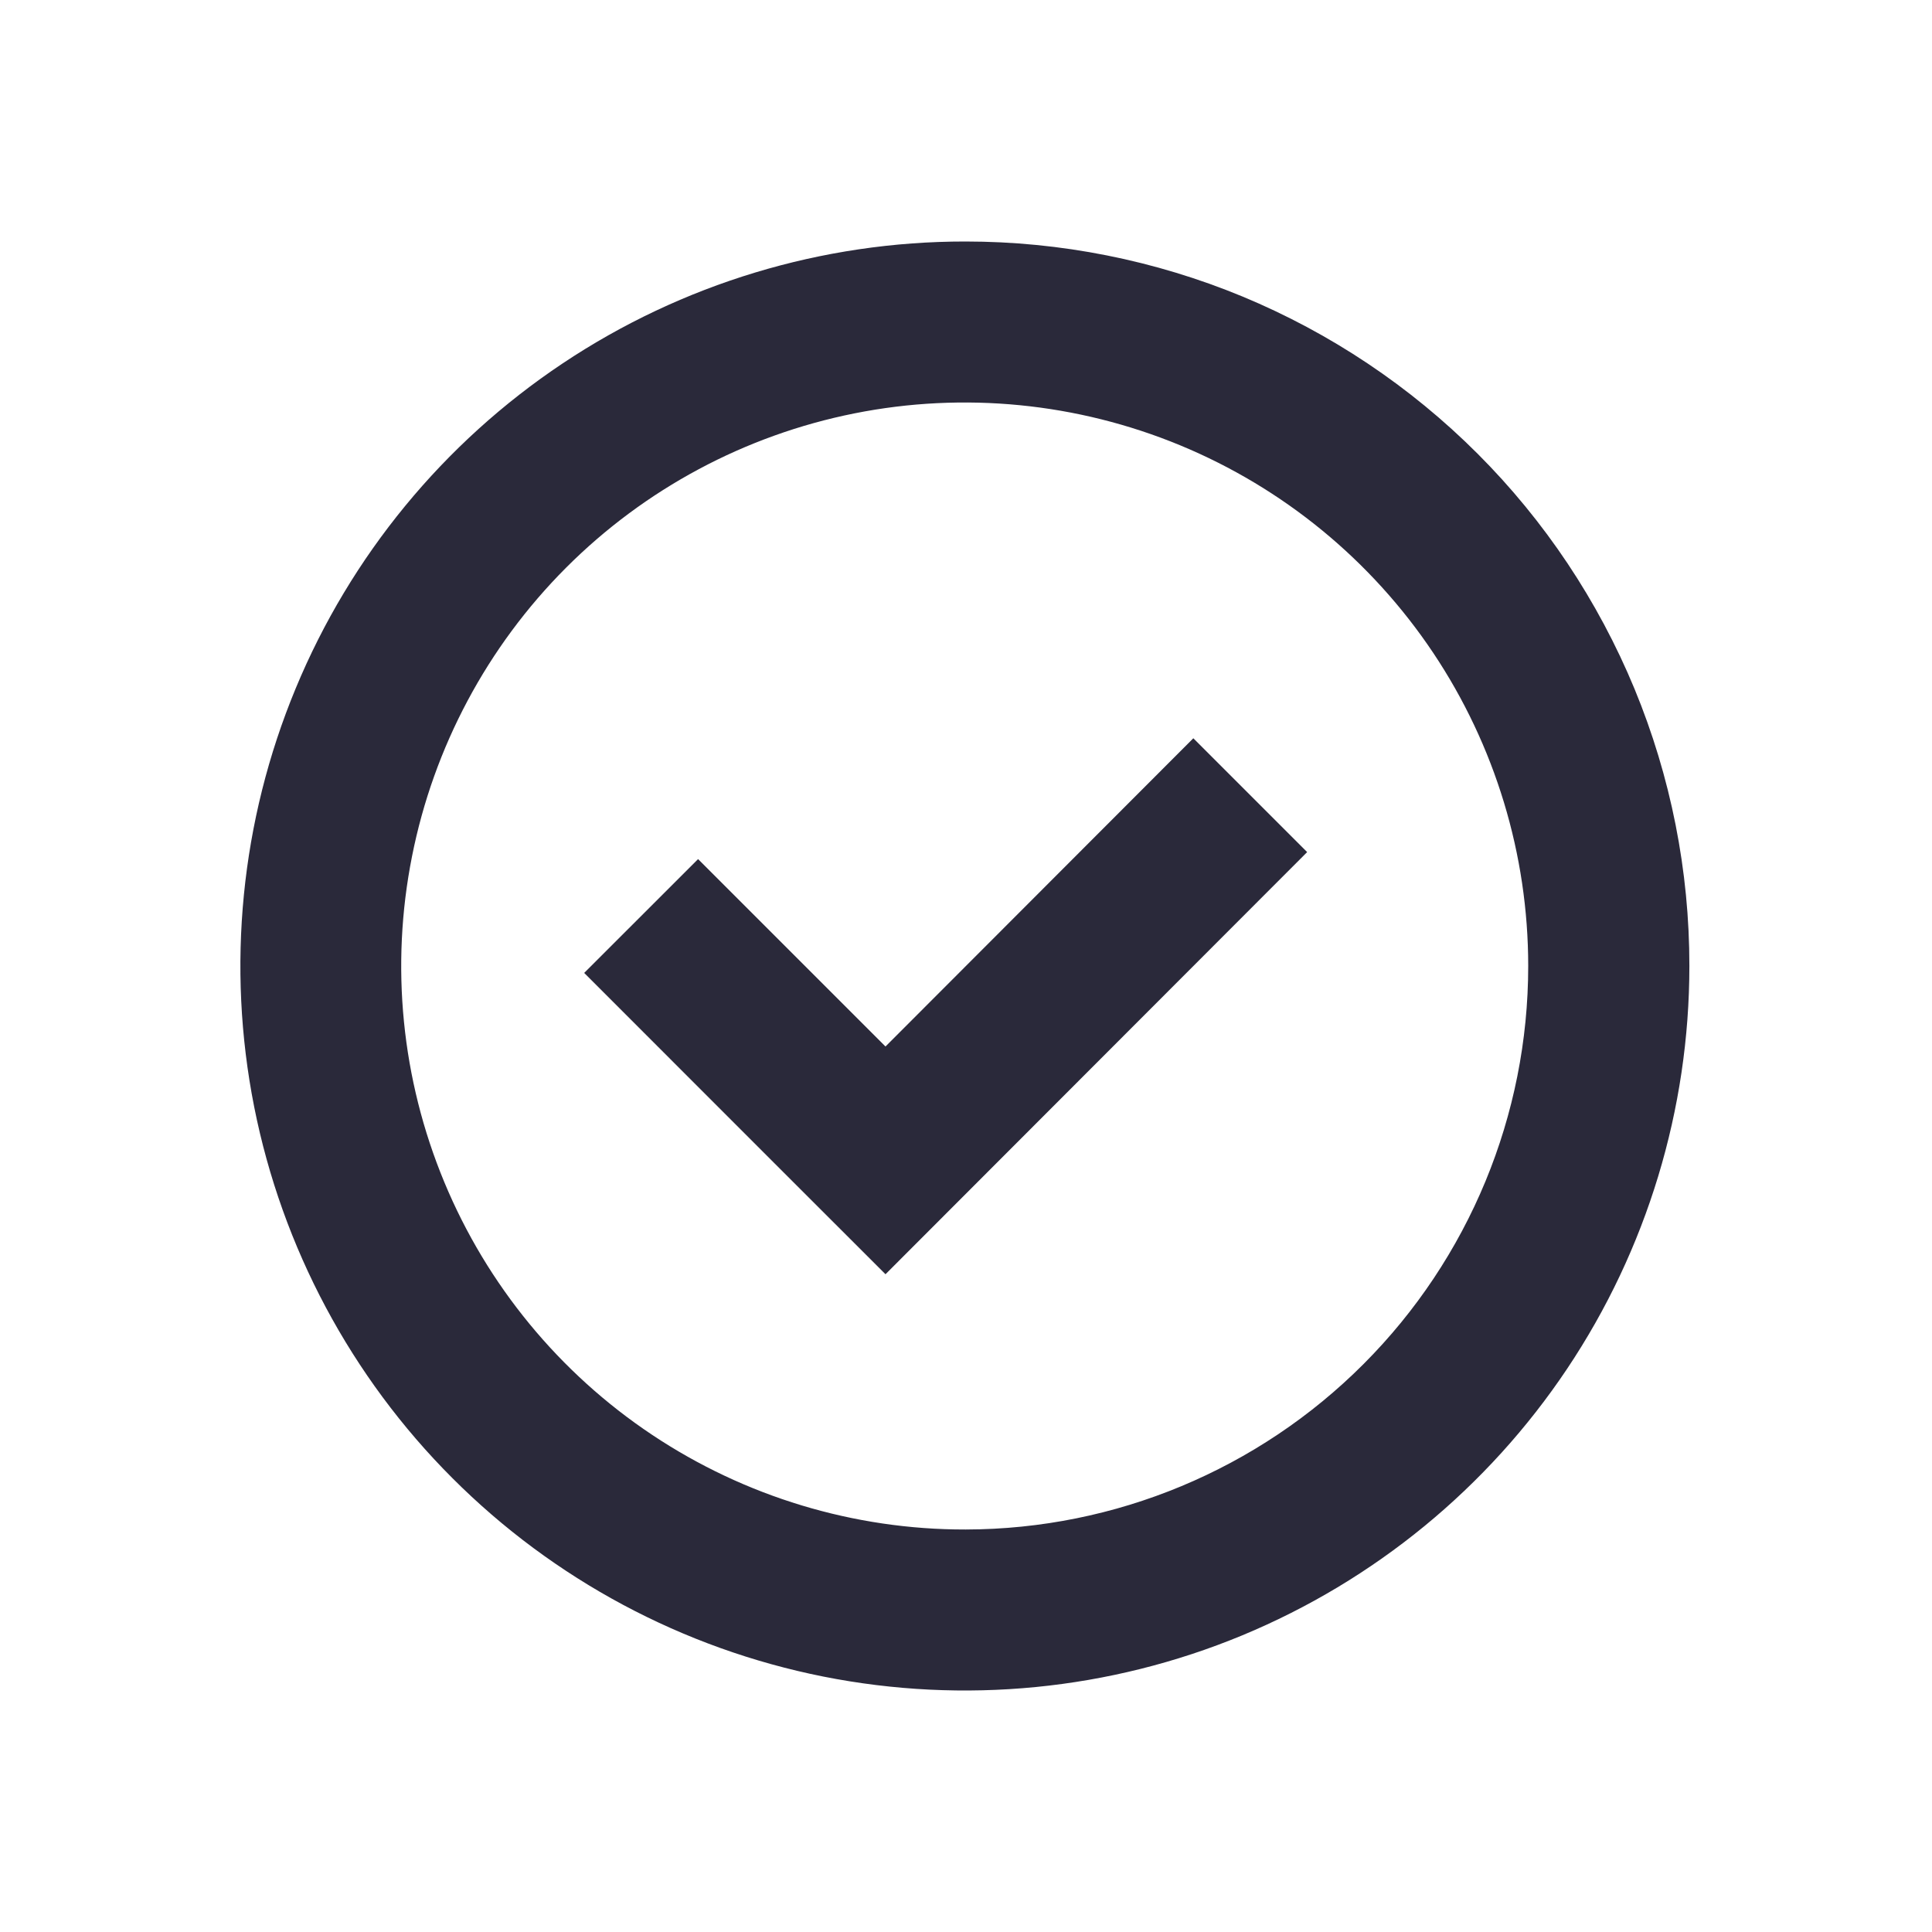
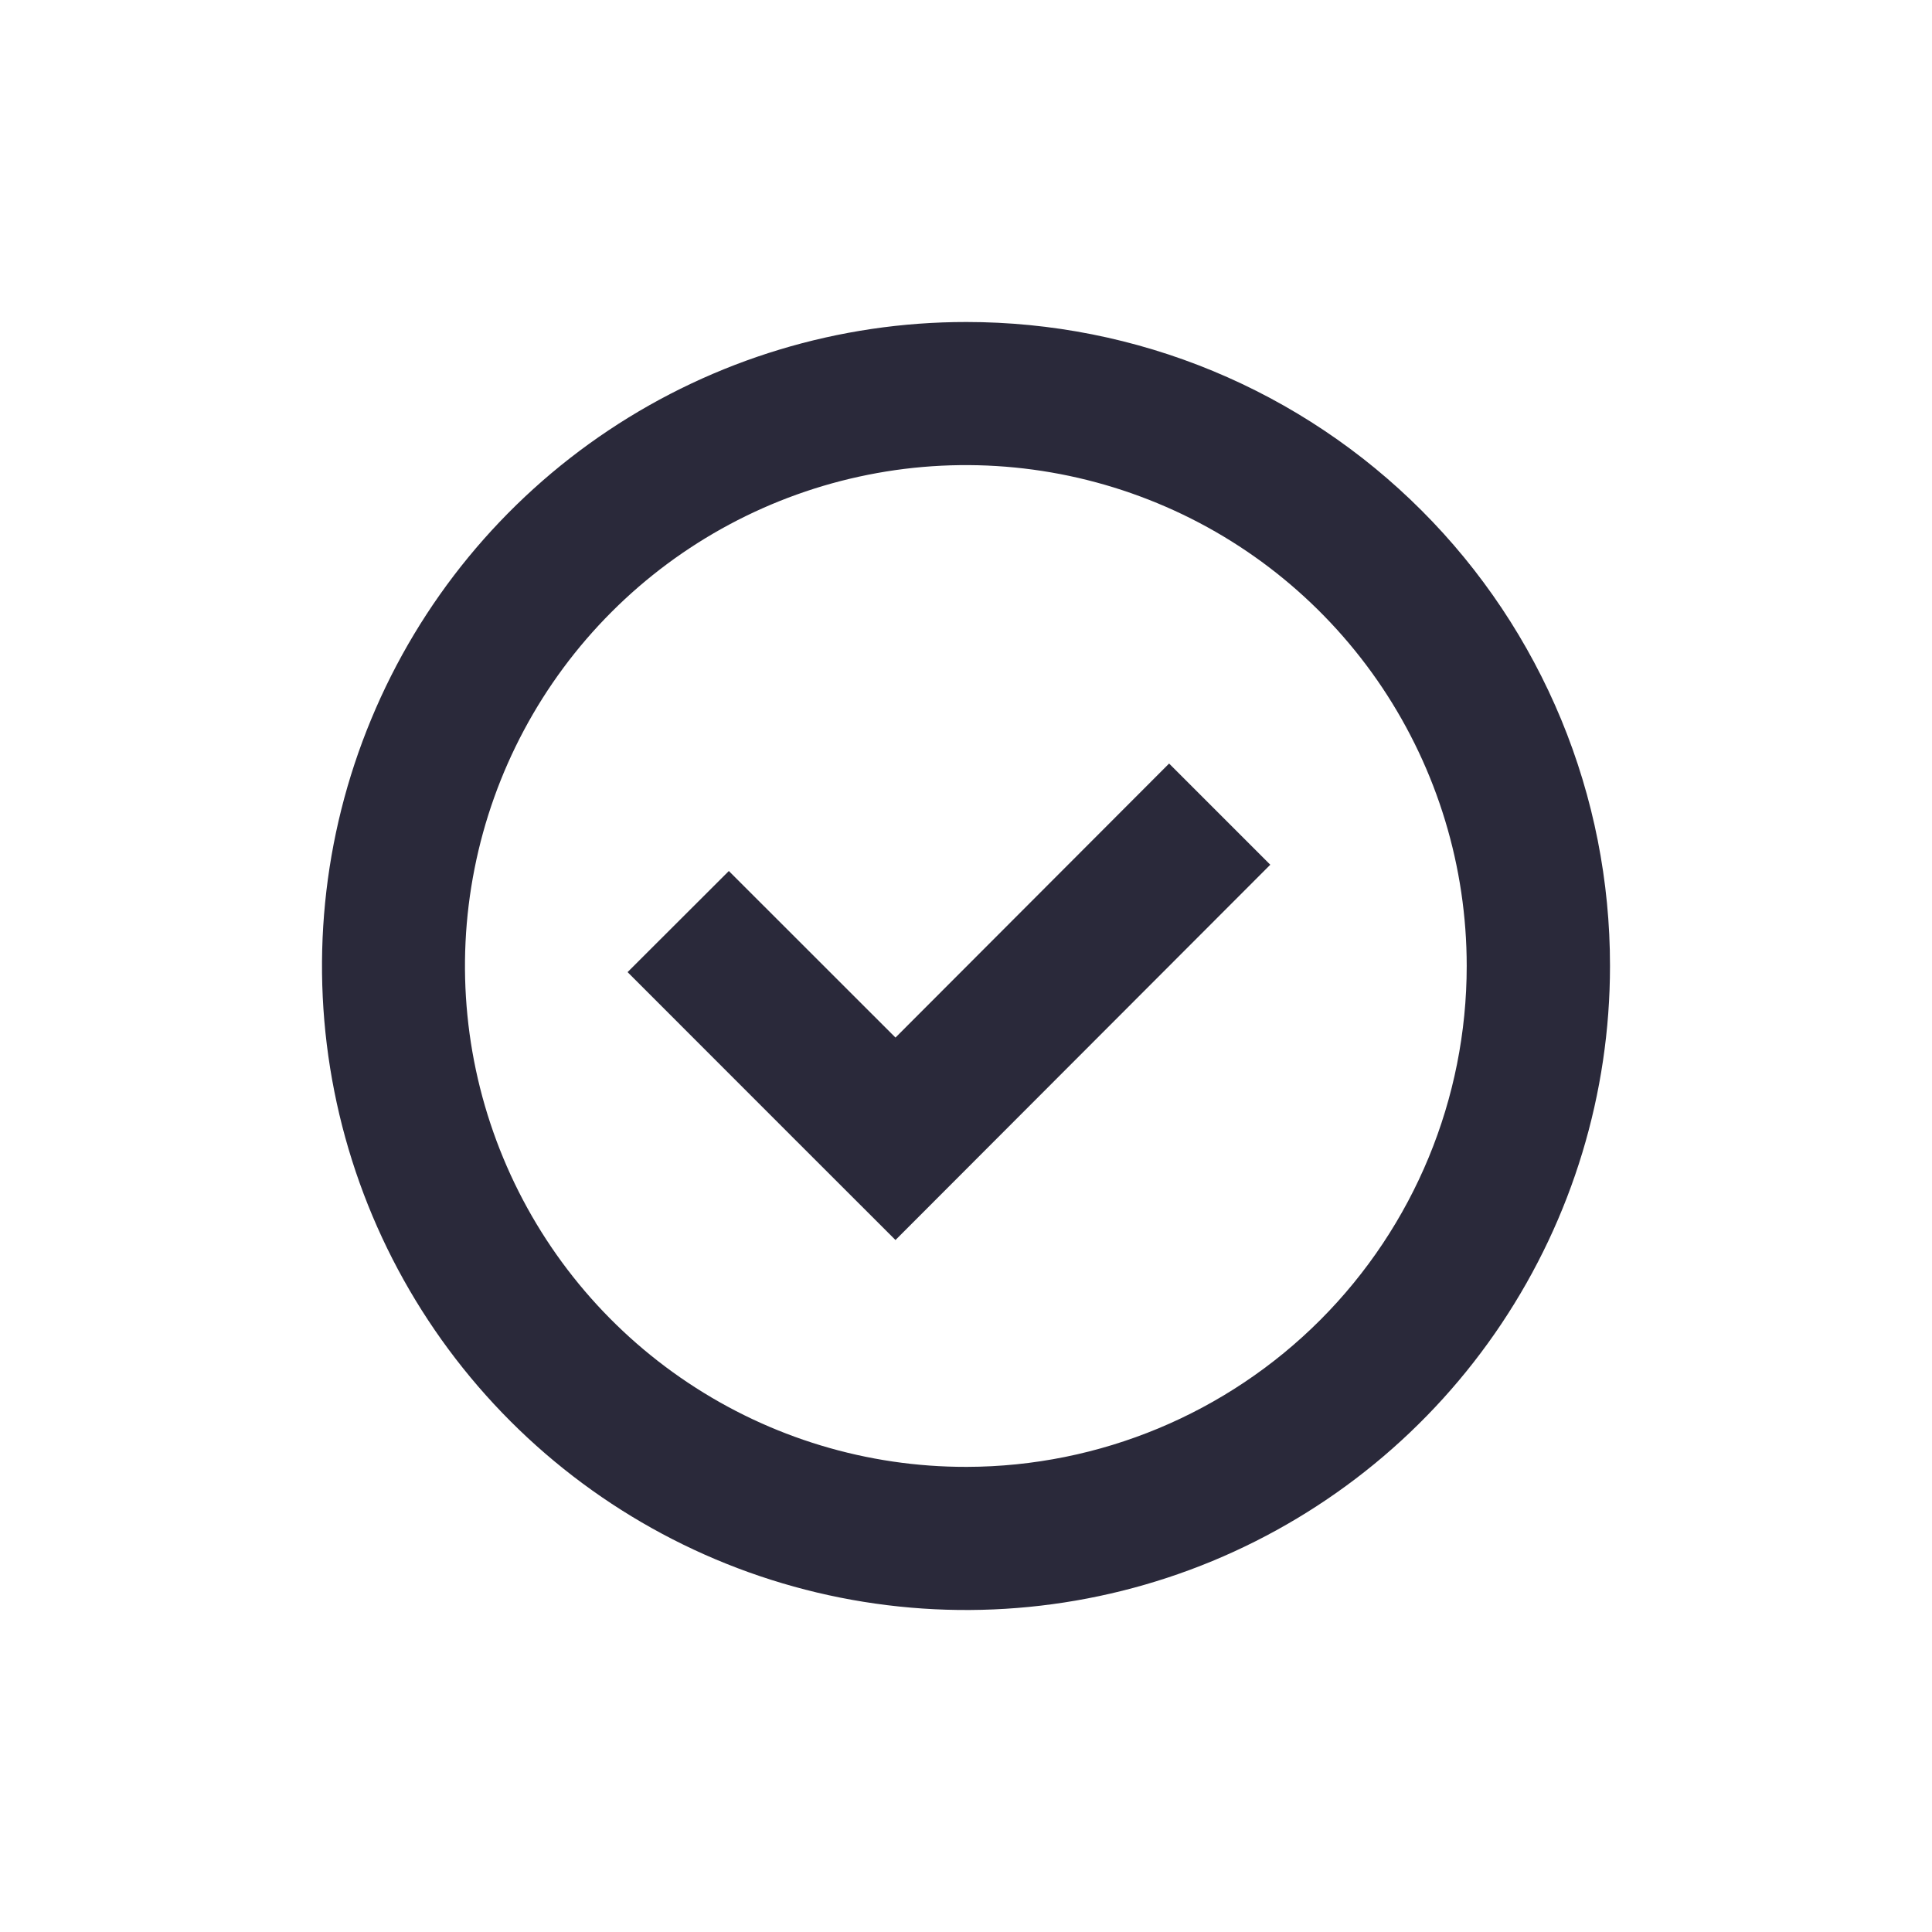
<svg xmlns="http://www.w3.org/2000/svg" width="24" height="24" viewBox="0 0 24 24" fill="none">
  <g id="a-b-test-completed">
-     <path id="main" d="M11.992 3C10.212 2.999 8.471 3.526 6.99 4.514C5.509 5.502 4.355 6.907 3.673 8.552C2.991 10.196 2.812 12.006 3.158 13.752C3.505 15.498 4.361 17.103 5.62 18.362C6.878 19.621 8.482 20.479 10.228 20.827C11.974 21.174 13.784 20.997 15.429 20.316C17.074 19.634 18.48 18.481 19.469 17.001C20.458 15.521 20.986 13.78 20.986 12C20.987 10.818 20.755 9.648 20.304 8.556C19.852 7.464 19.19 6.471 18.355 5.636C17.519 4.8 16.527 4.137 15.436 3.684C14.344 3.232 13.174 3 11.992 3ZM11.992 19C10.607 19.002 9.253 18.592 8.101 17.824C6.949 17.056 6.05 15.963 5.519 14.684C4.988 13.405 4.848 11.998 5.118 10.639C5.387 9.281 6.053 8.033 7.031 7.053C8.01 6.073 9.257 5.406 10.615 5.135C11.973 4.864 13.381 5.003 14.661 5.532C15.941 6.062 17.034 6.959 17.804 8.11C18.573 9.261 18.984 10.615 18.984 12C18.984 13.854 18.249 15.632 16.939 16.944C15.63 18.256 13.854 18.996 12 19H11.992ZM14.824 9.171L16.238 10.585L11 15.829L9.585 14.415L7.257 12.086L8.672 10.672L11 13L14.824 9.171Z" fill="#2A293A" />
+     <path id="main" d="M12.005 4C10.423 3.999 8.876 4.467 7.559 5.346C6.243 6.224 5.217 7.473 4.611 8.935C4.004 10.397 3.845 12.005 4.153 13.557C4.461 15.11 5.223 16.536 6.341 17.655C7.46 18.774 8.885 19.537 10.437 19.846C11.989 20.155 13.598 19.997 15.06 19.392C16.522 18.786 17.772 17.761 18.651 16.445C19.531 15.129 20 13.582 20 12C20.001 10.95 19.795 9.909 19.394 8.939C18.992 7.968 18.404 7.086 17.661 6.343C16.919 5.6 16.037 5.01 15.066 4.608C14.096 4.206 13.056 4 12.005 4ZM12.005 18.222C10.774 18.224 9.571 17.86 8.547 17.177C7.522 16.494 6.724 15.523 6.252 14.386C5.78 13.249 5.655 11.998 5.895 10.79C6.134 9.583 6.726 8.474 7.596 7.603C8.466 6.732 9.575 6.139 10.782 5.898C11.989 5.657 13.24 5.78 14.378 6.251C15.515 6.721 16.487 7.519 17.171 8.542C17.855 9.566 18.22 10.769 18.22 12C18.22 13.648 17.567 15.228 16.403 16.395C15.239 17.561 13.66 18.218 12.012 18.222H12.005ZM14.523 9.485L15.78 10.742L11.124 15.404L9.866 14.147L7.796 12.076L9.054 10.82L11.124 12.889L14.523 9.485Z" fill="#2A293A" />
  </g>
</svg>
